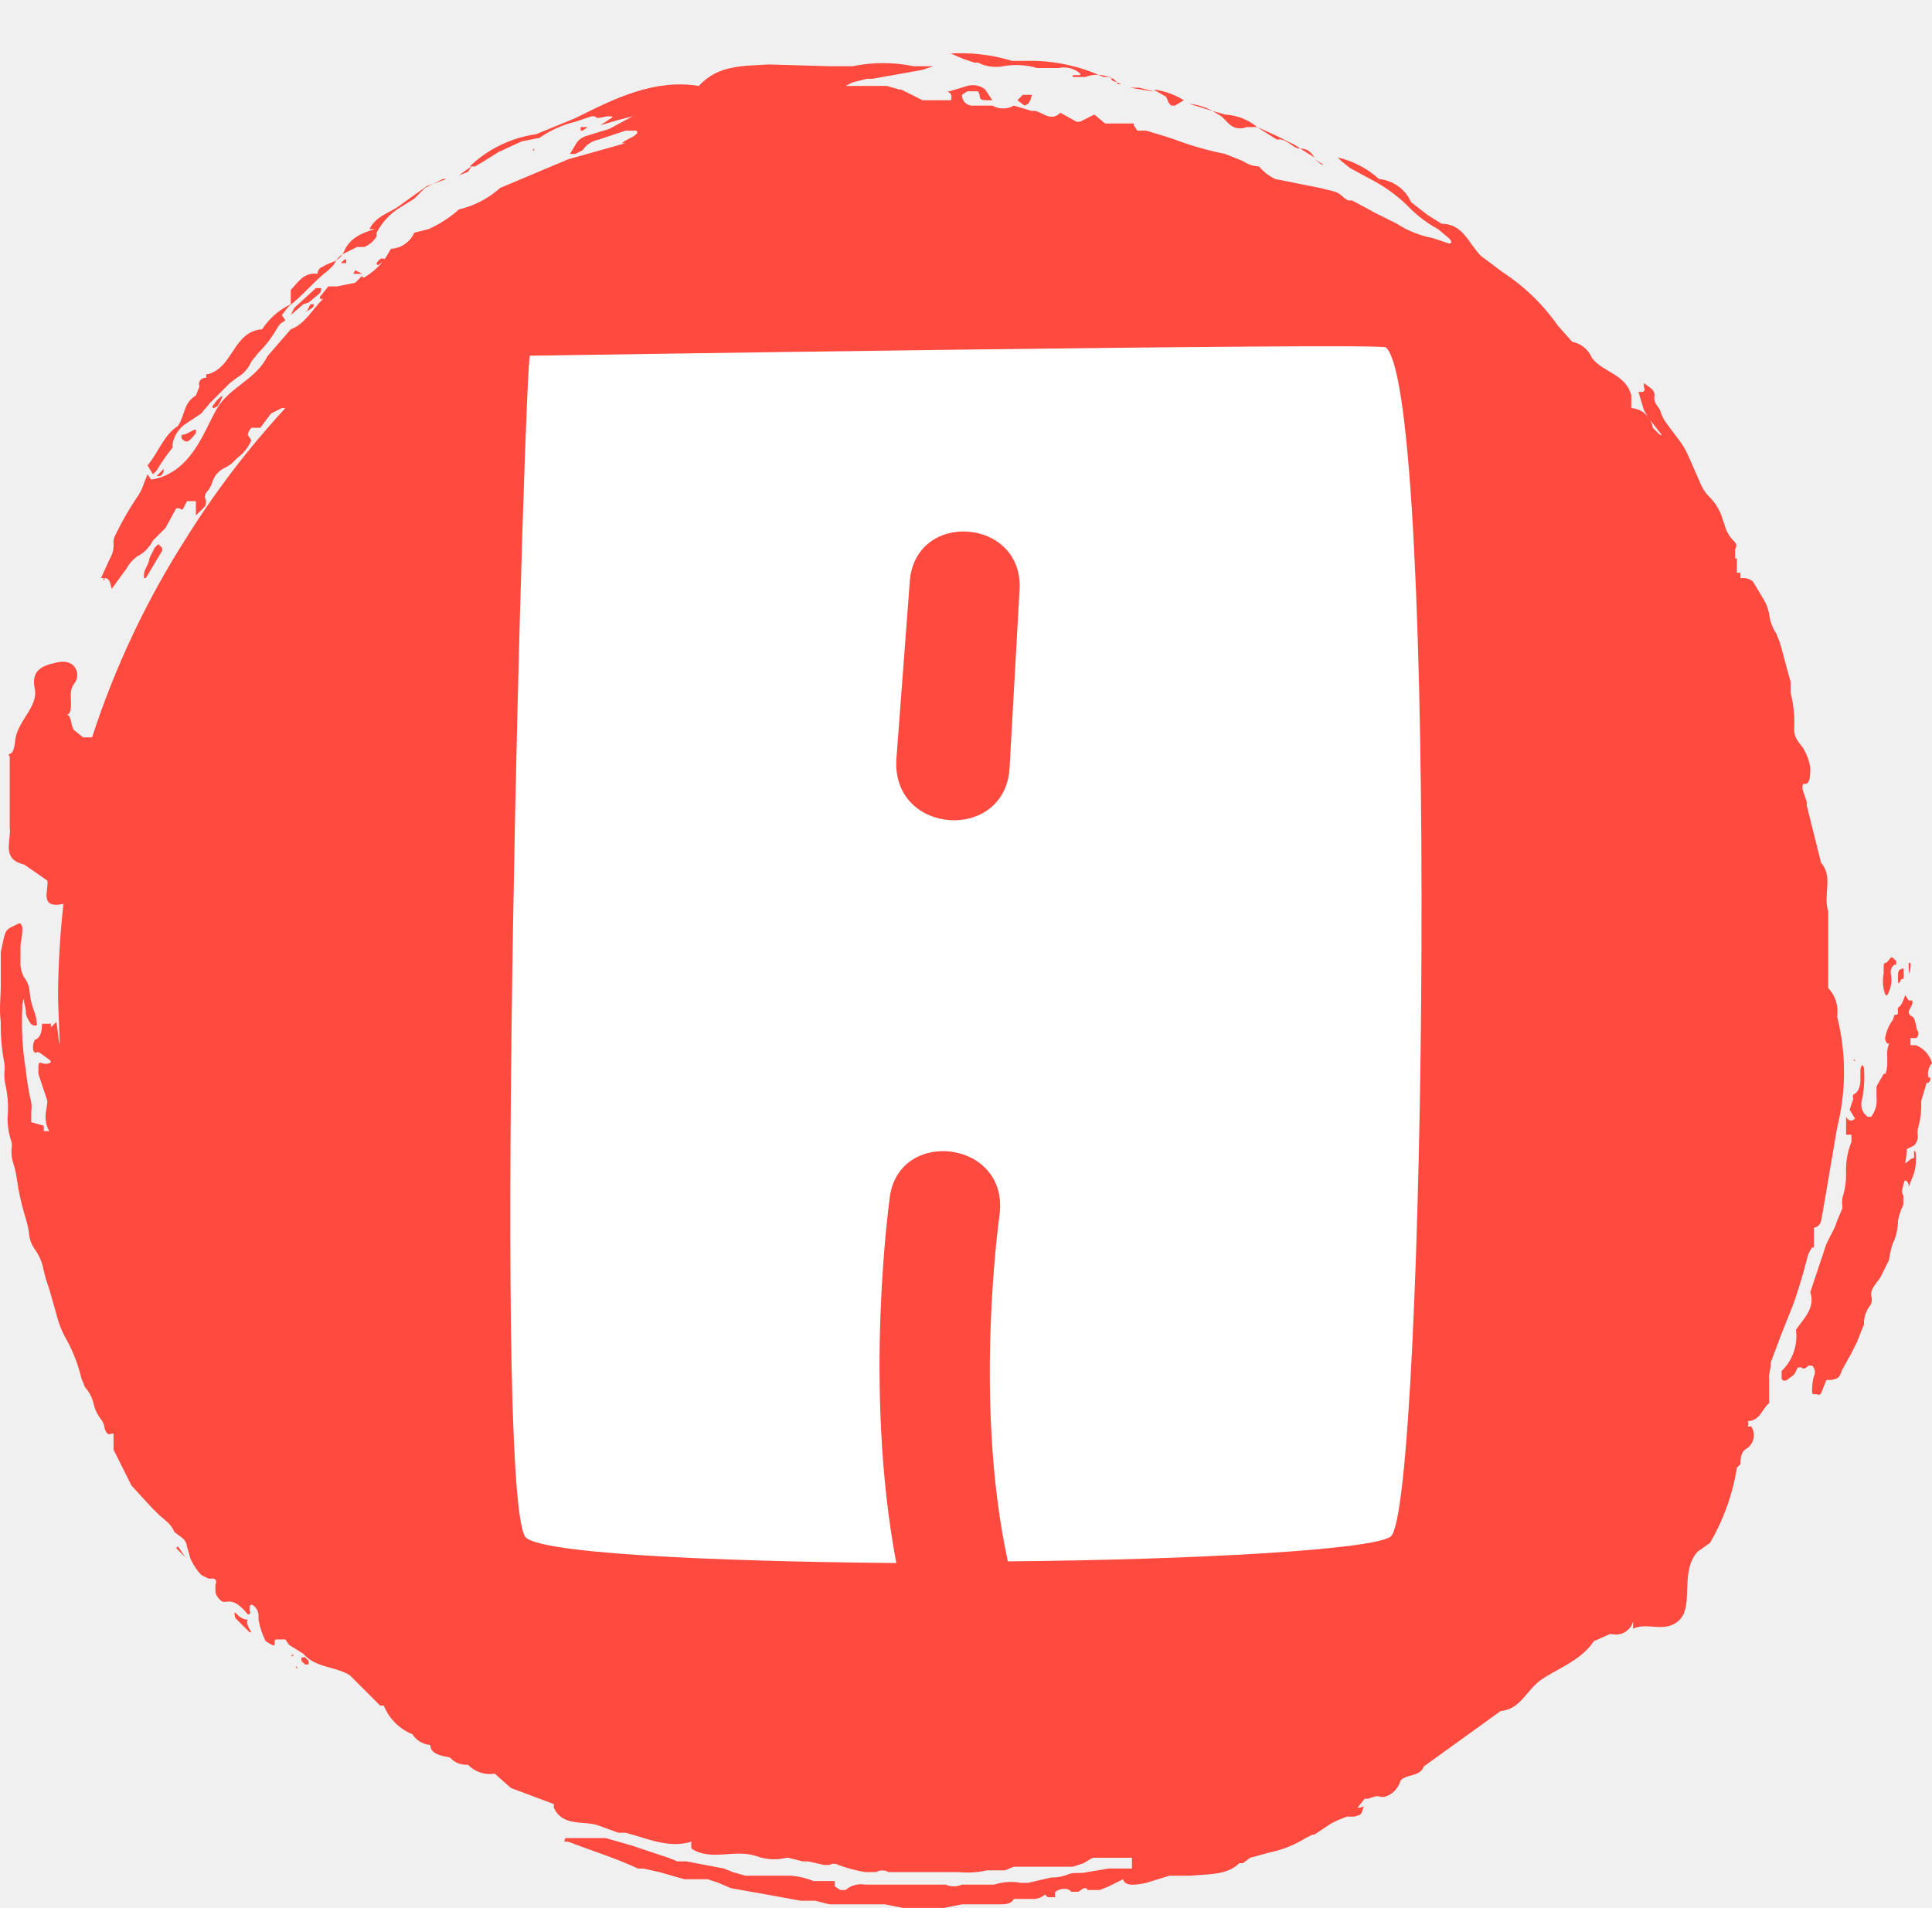
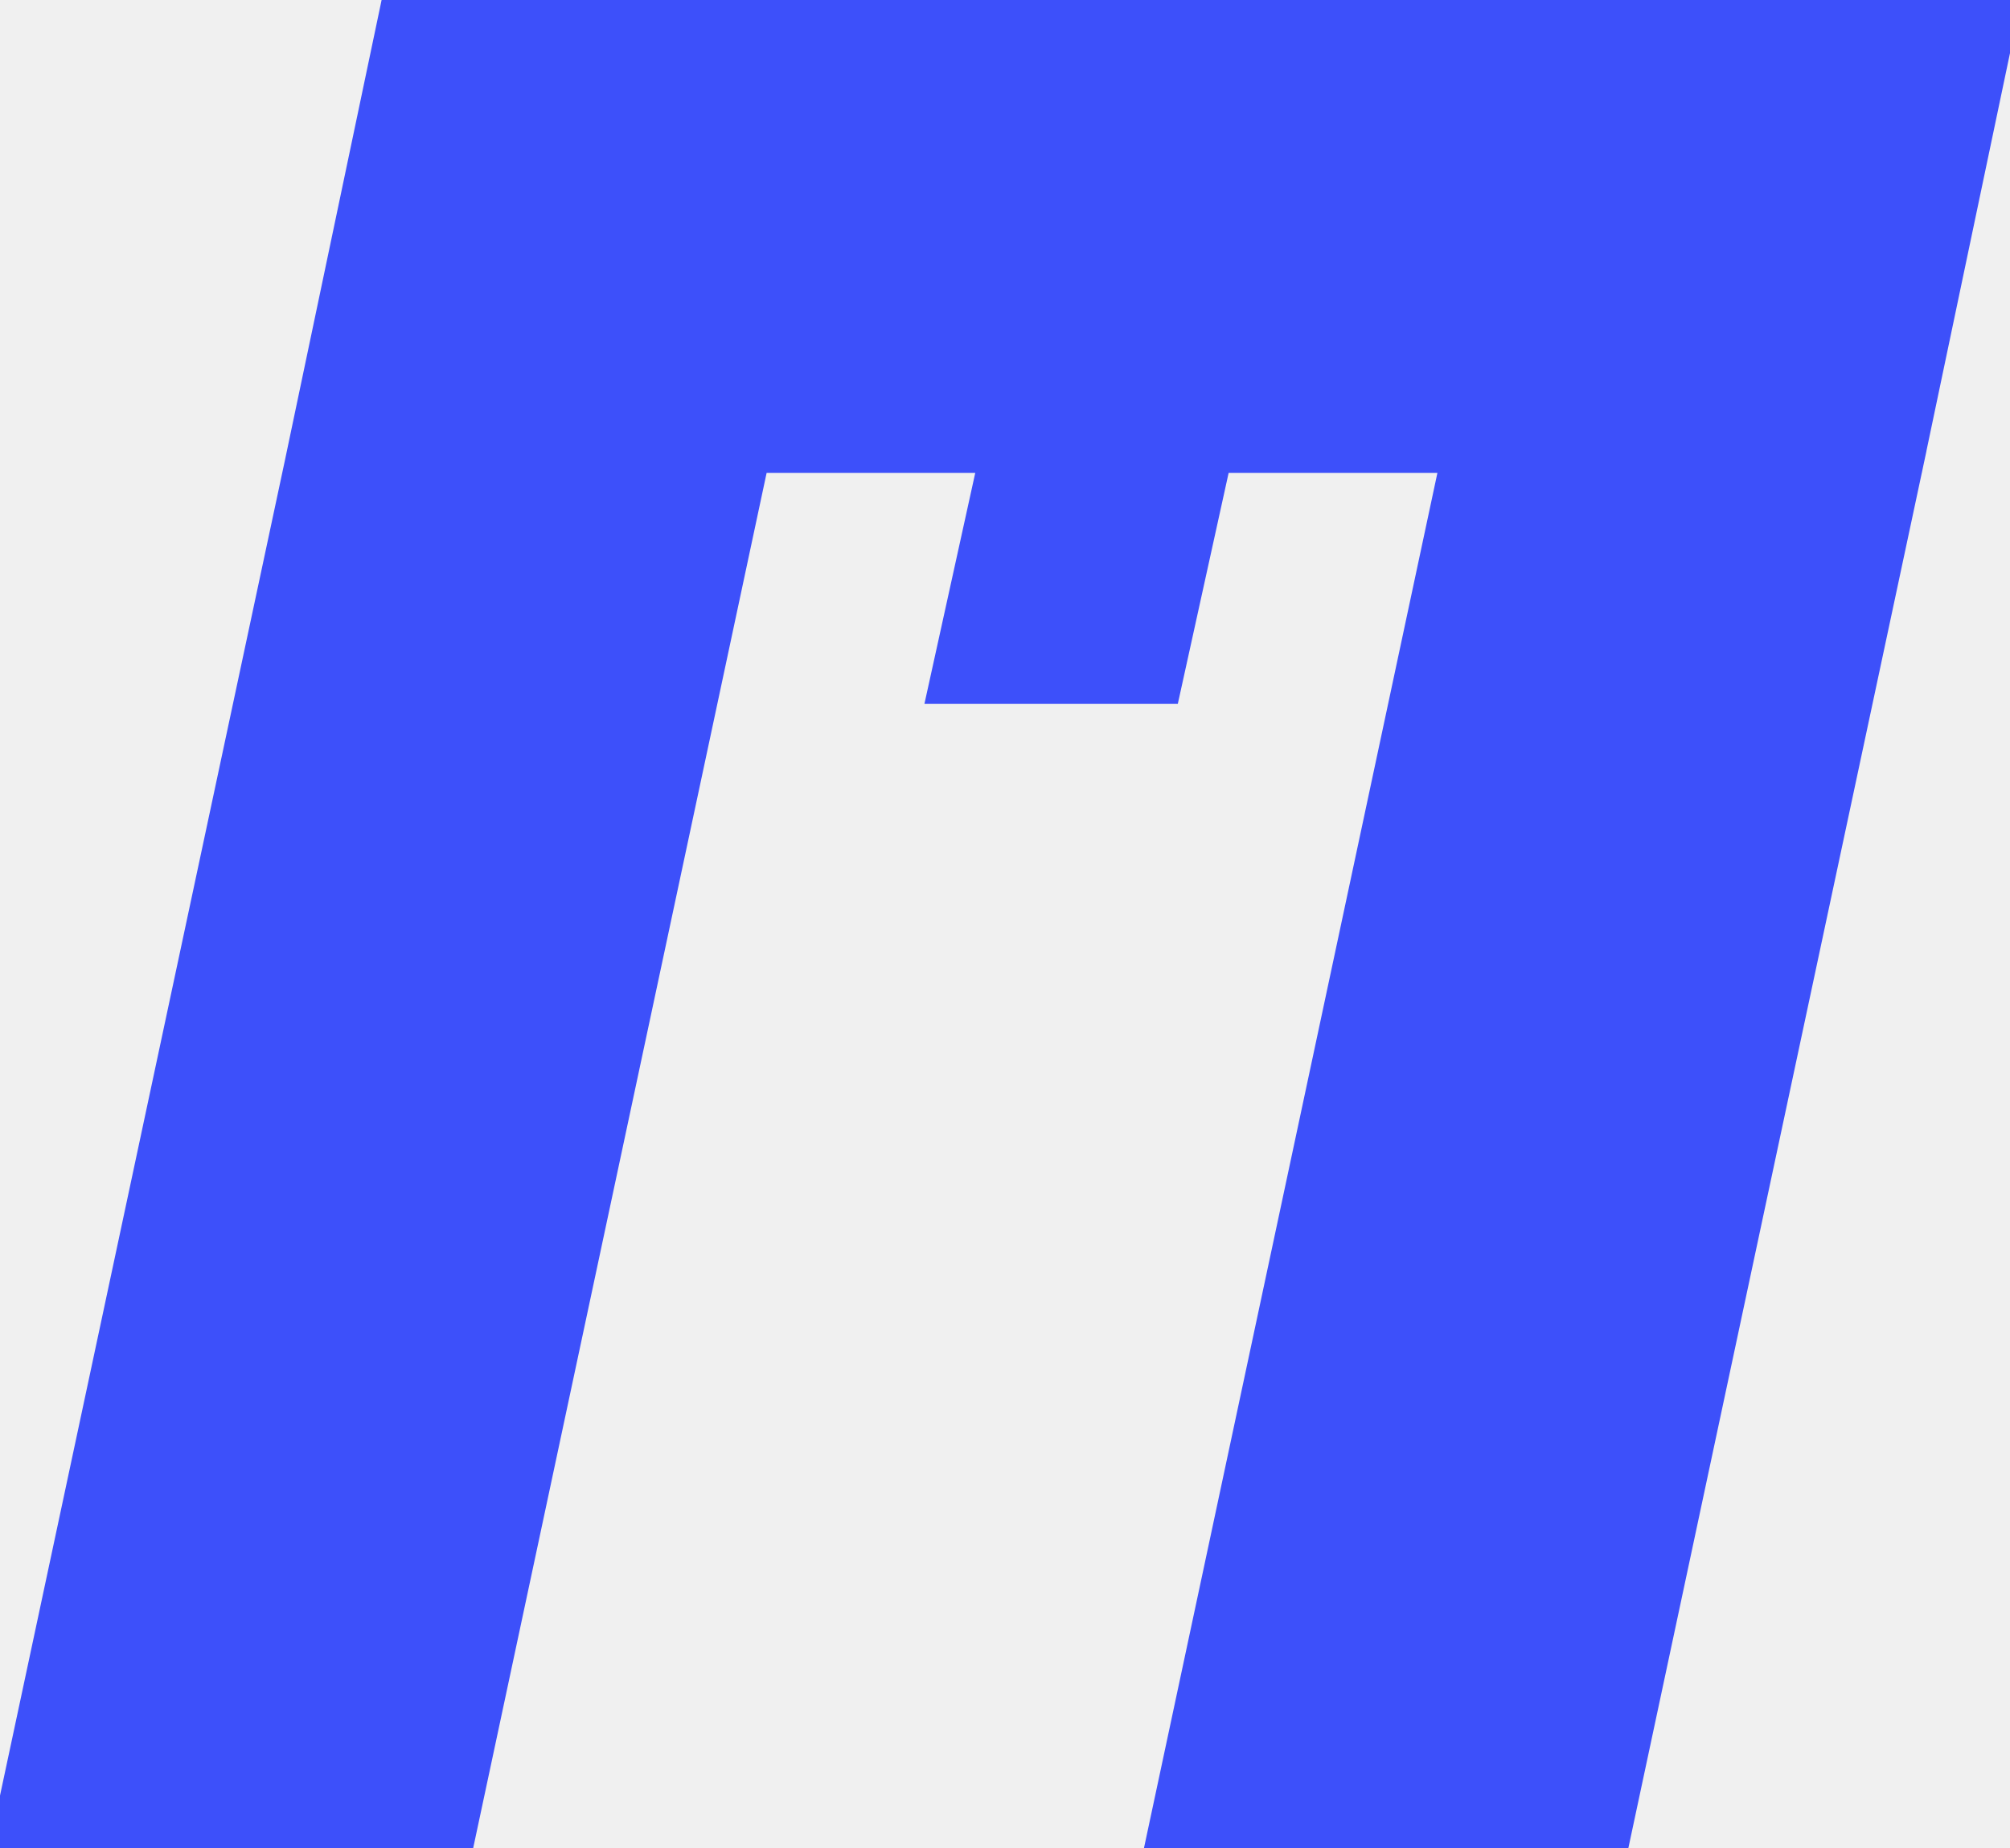
- <svg xmlns="http://www.w3.org/2000/svg" width="308.761" height="304.916" viewBox="0 0 106.008 104.687" class="css-1j8o68f" version="1.1" id="svg23">
-   <defs id="SvgjsDefs2684" />
-   <g id="SvgjsG2685" featurekey="rootContainer" transform="matrix(0.9820593,0,0,0.9820593,-0.05456052,0)" fill="#ff4a3f">
-     <g id="g17">
-       <path d="M19.8 15.3h.5l-.4-.2zm.5.1zm.8-.7c0 .1 0 .1.1.1l.4-.3c-.2-.1-.3-.1-.5.2zm.4-.2zm-4.1 2.3zm-.2.6l.3-.2c.1-.1.1-.2.1-.2h-.2l-.2.4c-.1-.1-.1 0 0 0zm2.2-2.9h-.1l-.2.2h.3zm-2.1 2.4l.6-.5c.1-.1.1-.2.1-.3h-.3l-1.2 1.1-.2.4.7-.6zm-1.1.8z" id="path3" />
-       <path d="M9.7 25v-.2a1.7 1.7 0 0 1 .7-1.1l.9-.6.5-.6.7-.7.4-.4.4-.3a1.9 1.9 0 0 0 .8-.9l.4-.5a5.9 5.9 0 0 0 1-1.3l.2-.3.3-.2-.2-.3.4-.5c.8-.6 1.4-1.4 2.2-2l.3-.3a1.4 1.4 0 0 1 .5-.6l.8-.4h.4a1.4 1.4 0 0 0 .7-.6V13a3.5 3.5 0 0 1 1.3-1.4l.8-.5.2-.2.4-.4 1-.5h.2l-1.1.4-1.4 1c-.6.5-1.4.6-1.8 1.4h.3c-.7.2-1.4.5-1.7 1.2s-.8.6-1.2.9a.4.4 0 0 0-.3.4c-.8-.1-1.1.5-1.5.9v.8a3.9 3.9 0 0 0-1.6 1.4c-1.6.1-1.6 2.1-3 2.5h-.1a.2.2 0 0 0 0 .2c-.3 0-.5.2-.4.5l-.2.5c-.7.4-.6 1.1-1 1.7-.8.5-1.1 1.5-1.7 2.2l.3.5.2-.2a11.6 11.6 0 0 1 .9-1.3zM53.9 3.3l.6.2h.2a2.2 2.2 0 0 0 1.4.2 4.1 4.1 0 0 1 1.9.1h1.2a1.4 1.4 0 0 1 1.2.3.1.1 0 0 1 0 .1H60a.1.1 0 0 0 0 .1h.7a1.8 1.8 0 0 1 1.3 0c.2 0 .1.1.2.2l.5.2h-.2c-.2-.4-.5-.4-.8-.4a9.7 9.7 0 0 0-4.3-.9h-.8A9.8 9.8 0 0 0 53 3h.2zm7.3 3.1zM50.3 4.7zm10.9 1.7h.2-.2zM19 14.7zm32.1-10zm17.6 2.2a.9.9 0 0 0 1 .2h.6a3.1 3.1 0 0 0-1.8-.7l-.7-.2.5.3zm-3.4-1.3c0 .1.1.2.2.3h.2l.5-.3a4.2 4.2 0 0 0-1.7-.6l.7.4zm7.4 2.7l.8.5c-.2-.3-.4-.5-.8-.5z" id="path5" />
-       <path d="M99 76.1l.6-1.6.6-1.5c.2-.5.6-1.8.8-2.6a1.7 1.7 0 0 1 .3-.7h.1v-1.1c.5-.1.4-.6.5-.9l.8-4.7a12.7 12.7 0 0 0 0-6.2 1.9 1.9 0 0 0-.5-1.6v-4.3c-.3-.9.3-1.9-.4-2.7L101 45a.4.4 0 0 0 0-.2l-.2-.6a.5.5 0 0 1 0-.4h.1c.3 0 .3-.5.3-.9a3 3 0 0 0-.4-1.1l-.3-.4a1.1 1.1 0 0 1-.2-.7 6.7 6.7 0 0 0-.2-2v-.6c-.2-.7-.4-1.5-.6-2.2l-.2-.5a2.5 2.5 0 0 1-.4-1.1 2.5 2.5 0 0 0-.3-.8l-.6-1a.8.8 0 0 0-.6-.2h-.1V32h-.2v-.8H97V31a.4.4 0 0 0 0-.1v-.2c.1-.2.1-.3-.1-.5a1.8 1.8 0 0 1-.4-.6l-.2-.6a2.9 2.9 0 0 0-.7-1.2 2.2 2.2 0 0 1-.5-.7l-.7-1.6a4.3 4.3 0 0 0-.6-1l-.6-.8a2.4 2.4 0 0 1-.4-.8l-.2-.3a.6.6 0 0 1-.1-.5.5.5 0 0 0-.2-.4l-.4-.3v.2c.1.2 0 .3-.1.3h-.2l.3 1 .3.5.7.9h-.1l-.2-.2-.2-.2a1.3 1.3 0 0 0-1.2-1.1v-.7c-.3-1.2-1.6-1.3-2.2-2.1a1.5 1.5 0 0 0-1.1-.9l-.8-.9a11.3 11.3 0 0 0-3.1-3l-.8-.6-.4-.3c-.7-.7-1-1.8-2.2-1.8l-.8-.5-.9-.7a2.2 2.2 0 0 0-1.8-1.3 5.1 5.1 0 0 0-2.3-1.2l.2.2.5.4 1.3.7a8.5 8.5 0 0 1 2.1 1.6 6.8 6.8 0 0 0 1.5 1.1l.6.5c.1.1.2.2.1.3H81l-.9-.3a5.6 5.6 0 0 1-2-.8l-1.2-.6-1.3-.7h-.2c-.3-.1-.4-.4-.8-.5l-.8-.2-2.5-.5a2.6 2.6 0 0 1-.9-.7 1.7 1.7 0 0 1-.9-.3l-1-.4a18.1 18.1 0 0 1-2.8-.8l-.6-.2-1-.3h-.5l-.2-.3v-.1h-1.6l-.6-.5-.4.2-.4.2h-.2l-.9-.5c-.6.6-1.1-.2-1.6-.1l-1-.3a1.2 1.2 0 0 1-1.2 0h-1.2a.6.6 0 0 1-.5-.6l.3-.2h.6a.7.7 0 0 1 .1.3c0 .2.2.2.5.2h.2l-.4-.6a1.1 1.1 0 0 0-1-.2l-1 .3H53c.3.2.2.3.2.5h-1.6l-.4-.2-.8-.4h-.1l-.7-.2h-2.3l.4-.2.8-.2h.3l1.7-.3 1.1-.2.6-.2h-1.1a8.4 8.4 0 0 0-3.4 0h-1.3L43 3.6c-1.4.1-2.8 0-3.9 1.2-2.5-.4-4.7.7-6.9 1.8l-2.2.9a6.7 6.7 0 0 0-3.7 1.8h.3l.5-.3.8-.5 1.3-.6 1-.2a6 6 0 0 1 2-.9l.9-.3h.2c.1.2.5 0 .7 0h.2c.1 0 .1.1 0 .1l-.6.4 1-.3.8-.2-1.3.7-1.3.4a1 1 0 0 0-.6.5l-.3.5h.3l.4-.2a1.4 1.4 0 0 1 .9-.6l1.5-.5h.5a.1.1 0 0 1 .1.2c-.2.2-.6.3-.8.5h.2l-3.2.9-3.8 1.6a5.2 5.2 0 0 1-2.3 1.2 6.6 6.6 0 0 1-1.7 1.1l-.8.2a1.5 1.5 0 0 1-1.3.9l-.3.5a3.7 3.7 0 0 1-1.2 1.1h-.1v-.1l-.2.2-.2.2-1 .2h-.5l-.4.5c-.1.1-.1.2 0 .2h.1c-.6.6-1 1.4-1.8 1.7L15 19.9c-.6 1.2-1.8 1.6-2.6 2.6s-1.4 3.9-3.9 4.3l-.2-.3-.2.5a2.7 2.7 0 0 1-.4.8 16.9 16.9 0 0 0-1.2 2.1.8.8 0 0 0-.1.5 1.4 1.4 0 0 1-.2.8l-.5 1.1h.2c.3 0 .3.3.4.6l.8-1.1a2.2 2.2 0 0 1 .6-.7 2 2 0 0 0 .9-.9l.3-.3.4-.4.6-1.1h.2c.1.1.1.1.2 0l.2-.4h.5v.8l.5-.5a.5.5 0 0 0 0-.5.4.4 0 0 1 .1-.3 1.5 1.5 0 0 0 .3-.5 1.3 1.3 0 0 1 .8-.9l.3-.2.3-.3a2.4 2.4 0 0 0 .8-1l-.2-.3c0-.1.1-.3.2-.4h.5l.6-.8.6-.3h.2a48.8 48.8 0 0 0-5.5 7.2h-.1.1a48.4 48.4 0 0 0-5.3 11.2h-.5l-.5-.4c-.2-.2-.1-.7-.4-.9h.1c.3-.5-.1-1.2.3-1.7s.1-1.4-.9-1.2-1.5.5-1.3 1.5-1 1.8-1.1 2.9-.5.5-.3.9v3.9c.1.8-.5 1.8.8 2.1l1.3.9c.1.5-.5 1.6.9 1.3a49.2 49.2 0 0 0-.3 5c0 1.1.1 2.2.1 3.3v-.4c-.1-.4-.1-.8-.2-1.3l-.3.3v-.2h-.5c0 .5-.1.8-.4.9a.9.9 0 0 0-.1.5c0 .1.1.3.2.2s.4.2.7.4-.2.3-.4.2-.2.1-.2.3v.3l.5 1.5c0 .3-.1.6-.1.9a1.7 1.7 0 0 0 .2.8h-.3v-.3l-.7-.2v-.6a1.5 1.5 0 0 0 0-.5 14.6 14.6 0 0 1-.3-1.8 16.6 16.6 0 0 1-.2-3.5.9.9 0 0 1 .1-.5v.2a2.9 2.9 0 0 1 .1.5.8.8 0 0 0 .1.4c.1.2.2.4.4.4s.1-.1.1-.2a2.1 2.1 0 0 0-.1-.5 4.2 4.2 0 0 1-.3-1.3 1.5 1.5 0 0 0-.3-.7 1.6 1.6 0 0 1-.2-.9v-.8c0-.3.1-.6.1-.9a.5.5 0 0 0-.1-.4h-.1c-.8.4-.7.2-1 1.6V55c0 .7-.1 1.4 0 2.1a10.8 10.8 0 0 0 .2 2.3 1.8 1.8 0 0 1 0 .5 3.1 3.1 0 0 0 .1.9 5.9 5.9 0 0 1 .1 1.3 3.9 3.9 0 0 0 .2 1.7 1.2 1.2 0 0 1 0 .4 2.1 2.1 0 0 0 .1.8 4.9 4.9 0 0 1 .2.9 14 14 0 0 0 .5 2.2 5 5 0 0 1 .2 1 1.7 1.7 0 0 0 .3.7 2.9 2.9 0 0 1 .5 1.2 8.5 8.5 0 0 0 .3 1l.4 1.4a5.4 5.4 0 0 0 .6 1.5 8.5 8.5 0 0 1 .8 2.1l.2.5a2.1 2.1 0 0 1 .5 1 2.1 2.1 0 0 0 .4.8 1 1 0 0 1 .2.5c.1.3.2.4.4.3h.1v.9l.5 1 .5 1 1.1 1.2.4.4c.3.3.7.5.9 1l.4.3a.7.7 0 0 1 .3.5l.2.7a3.3 3.3 0 0 0 .6.9l.4.2h.3a.2.2 0 0 1 .1.3 2.5 2.5 0 0 0 0 .5.9.9 0 0 0 .4.5h.2c.4-.1.8.2 1.2.7h.1c0-.1.1-.1 0-.2v-.2c0-.1.1-.2.2-.1a.7.7 0 0 1 .3.6v.2a4.3 4.3 0 0 0 .4 1.2c.5.3.5.3.5.1s0-.2.2-.2h.4l.2.3.8.5c.7.8 1.8.7 2.6 1.2l1.7 1.7h.2a2.9 2.9 0 0 0 1.6 1.6 1.3 1.3 0 0 0 1 .6c0 .5.6.6 1.1.7a1.2 1.2 0 0 0 .8.4h.2a1.7 1.7 0 0 0 1.5.5l.9.8 2.4.9v.2c.5 1.1 1.7.7 2.5 1l1.1.4h.4c1.2.3 2.4.9 3.7.5a.7.7 0 0 0 0 .4c1.1.7 2.4 0 3.6.4a2.9 2.9 0 0 0 1.7.1h.1l.8.2h.3l.9.2h.3a.5.5 0 0 1 .5 0 7.9 7.9 0 0 0 1.5.4h.6a.7.7 0 0 1 .7 0h3.9a5 5 0 0 0 1.6-.1h1l.5-.2H60l.6-.2.5-.3h2.2v.6H62l-1.2.2c-.4.1-.7 0-1 .1a2.4 2.4 0 0 1-1 .2l-1.3.3h-.4a3.1 3.1 0 0 0-1.5.1h-1.8a1.1 1.1 0 0 1-.9 0h-4.5a1.3 1.3 0 0 0-1.1.3H47l-.3-.2v-.3h-1.2a4.1 4.1 0 0 0-1.3-.3h-2.5l-.7-.2-.5-.2-2.1-.4h-.5l-.5-.2-2.1-.7-1.4-.4h-2.2c-.1 0-.1.1-.1.2h.2c1.3.5 2.6.9 3.9 1.5h.3l.9.2 1.4.4h1.3l.6.2.7.3 1.7.3 1.1.2 1.1.2h.8l.8.2h3.1l1 .2h2.3l1-.2H56c.4 0 .6-.1.7-.3h1a1 1 0 0 0 .8-.3c-.1.1 0 .1.1.2h.4v-.2c0-.1 0-.1.2-.2s.6-.1.7.1h.4l.3-.2c.2 0 .2 0 .2.1h.7l.5-.2.8-.4c.1.3.4.4 1.3.2l1.3-.4h1.2c.9-.1 2 0 2.7-.7h.2l.4-.3 1.1-.3a6.1 6.1 0 0 0 2-.8l.4-.2h.1l.9-.6.4-.2.5-.2h.4c.4-.1.4-.1.5-.4s0-.1-.2-.1h-.1l.4-.5h.2c.3-.1.5-.2.7-.1h.2a1.3 1.3 0 0 0 .9-.9c.3-.4 1.1-.2 1.3-.8l4.3-3.1c1.1-.1 1.4-1.1 2.2-1.7s2.3-1.1 3-2.2l.9-.4h.1a1 1 0 0 0 1.2-.7v.4c.8-.4 1.8.3 2.6-.5s0-2.7 1-3.8l.7-.5a12.1 12.1 0 0 0 1.5-4.2l.2-.2c0-.3 0-.7.4-.9a.9.9 0 0 0 .2-1.2h-.2a.3.3 0 0 0 0-.3c.7 0 .8-.7 1.2-1V77a.5.5 0 0 1 0-.2 3.8 3.8 0 0 0 .1-.7zM5.9 32.2z" id="path7" />
-       <path d="M26.4 9.3l-.3.2-.4.3.5-.2zm6.1-2h.1l.3-.2h-.4zm-2.6 1l-.1.1h.1v-.1zm-1.5 1.4zm1.3-.2zm-6.3 3.1zM9.2 26.2l-.4.4H9a.4.4 0 0 0 .2-.4zm3-3.5a2.1 2.1 0 0 0 .3-.6 1.5 1.5 0 0 0-.5.5c-.1.1-.1.2 0 .2zM11 24.2V24c-.2 0-.5.3-.8.3v.2c.3.3.4.2.8-.3zm3 66.2zM73.9 9.2h.1l-.5-.3zm-2.5-1.4c.5-.1.8.4 1.2.5h.1l-.3-.2-1-.5-1.1-.5.3.2zM52.8 3.1zm11.7 2h-.1l-1.2-.2h.5zm2 .7l1.3.4a3.3 3.3 0 0 0-1.3-.4zm-9 0a1 1 0 0 0 .2-.5h-.5l-.3.3.4.3zm9 1.6zM49.9 4.2zm2.9.7zM48.5 4zm13.8 2.1a.5.5 0 0 0 0 .1zm44.8 52.3h-.3V58h.3c.1 0 .2-.3.1-.4s-.1-.7-.3-.8a.3.3 0 0 1-.2-.3l.2-.4a.4.4 0 0 0 0-.2h-.2l-.2-.3c-.1.3-.2.6-.4.7a.5.5 0 0 0 0 .2c0 .1 0 .2-.1.2h-.1a1.1 1.1 0 0 1-.1.3 2.3 2.3 0 0 0-.4.9.4.4 0 0 0 .1.4h.1a1.7 1.7 0 0 0-.1.8v.4a1.8 1.8 0 0 1-.1.5h-.1l-.4.7v.6a1.5 1.5 0 0 1-.3 1.1h-.2l-.2-.2a.9.9 0 0 1-.1-.8 6.5 6.5 0 0 0 .1-1.7c0-.1-.1-.2-.1-.2a.5.5 0 0 0-.1.3v.6c0 .2-.1.6-.3.7s-.1.2-.1.3l-.2.6.3.5c-.2.2-.4.1-.5-.1v1h.3v.4a4.2 4.2 0 0 0-.3 1.4 3.3 3.3 0 0 0 0 .4 4 4 0 0 1-.2 1.3 2 2 0 0 0 0 .6l-.3.7a3.2 3.2 0 0 1-.3.7l-.3.6-.9 2.7c.3.9-.4 1.5-.8 2.1a2.7 2.7 0 0 1-.8 2.3v.4c0 .1.1.2.3.1l.4-.3.2-.4h.2c.1.1.2.1.4-.1h.2a.5.5 0 0 1 .1.6 2.9 2.9 0 0 0-.1.8c0 .1 0 .2.1.2h.2c.1.1.2 0 .3-.3l.2-.5h.3c.4-.1.4-.1.6-.6l.5-.9.3-.6.4-1a1.6 1.6 0 0 1 .3-1 .6.6 0 0 0 .1-.6c0-.2 0-.3.2-.6l.3-.4.5-1a4.7 4.7 0 0 1 .2-.9 3 3 0 0 0 .3-1.3 3.8 3.8 0 0 1 .3-.9v-.5c-.1-.2-.1-.2 0-.6s.1-.2.2-.2a.4.4 0 0 1 .1.3l.2-.5a2.3 2.3 0 0 0 .2-.9v-.3c0-.1 0-.3-.1-.3v.4c-.2 0-.3.2-.5.3a6.4 6.4 0 0 0 .1-.8l.4-.2a.7.7 0 0 0 .2-.6 1.4 1.4 0 0 1 0-.3 4.8 4.8 0 0 0 .2-1.4v-.2l.3-1h.1a.3.3 0 0 0 .1-.3h-.1a.9.9 0 0 1 .2-.8 1.5 1.5 0 0 0-.9-1zm-1.2 7.8zm-.2-9.9zm0 0zM9.1 30.8a.3.3 0 0 0 0-.2l-.2-.2-.2.2-.3.6c0 .3-.3.6-.3.9v.2h.1zm96.3 24.8h.1a1.7 1.7 0 0 0 .2-1.2.5.5 0 0 1 .2-.5h.1v-.2l-.2-.2h-.1c-.1.1-.2.3-.3.3s-.1.1-.1.3v.3a2.2 2.2 0 0 0 .1 1.2zM13.2 90.1c-.1 0 0 .2 0 .3l.8.8h.1c-.2-.3-.3-.6-.2-.7a.9.9 0 0 1-.5-.2zm.8.3zm92.3-35.7h.1a2 2 0 0 0 0-.6c-.3.1-.3.1-.3.6s.1.1.2 0z" id="path9" />
-       <path d="M106.7 62a.6.6 0 0 0 .1-.5c0-.1-.1-.2-.1-.1h-.2v.2c0 .4.1.5.2.4zm.1-8.2h-.1v.6a1 1 0 0 0 .1-.6zM17.1 92.6h-.2v.2l.2.2h.2v-.2zm86.6-33.3c0-.1 0-.1-.1-.1zM9.9 86.5l.5.5-.4-.6z" id="path11" />
-       <circle cx="10.5" cy="87.1" transform="rotate(-24.8 10.4 87.159)" id="circle13" />
-       <path d="M9.7 30.1h-.1v.2-.2h.1zm83.2-6.6l-.2-.3h-.1zm-14.7 77.1zM5.9 32.2zm-.1.2a.3.3 0 0 0 .1-.2v.2zm1.9-4.9zM61.5 2.4zm42.8 58.2v.1-.1zM16.4 92.5h-.1c.1.1.2 0 .1-.1zm.2.7h.1l-.1-.1v.1zm73.9-71.3zm15.2 34.4zM14.6 91.7zm92.1-37zm-.8 11.4zM34.6 0z" id="path15" />
-     </g>
-   </g>
-   <g id="SvgjsG2686" featurekey="nameFeature-0" transform="matrix(2.284354,0,0,2.284354,27.98006,-5.60952)" fill="#ffffff">
-     <path d="M9.6 16.48 l-0.32 4.24 c-0.08 1.8 2.6 1.96 2.72 0.2 l0.24 -4.28 c0.12 -1.76 -2.56 -1.96 -2.64 -0.16 z M0.48 11 l0 0 c0.04 0 20.48 -0.32 20.56 -0.2 c1.28 1.12 0.96 27.8 0.12 28.56 c-0.4 0.32 -4.64 0.56 -9.2 0.6 c-0.84 -3.84 -0.2 -8.32 -0.2 -8.32 c0.24 -1.8 -2.44 -2.12 -2.64 -0.4 c0 0.04 -0.64 4.52 0.16 8.76 c-4.56 -0.04 -8.68 -0.24 -8.92 -0.64 c-0.8 -1.44 0 -28.28 0.12 -28.36 z" id="path20" />
+ <svg xmlns="http://www.w3.org/2000/svg" width="87" height="80" viewBox="0 0 87 80">
+   <g id="svgGroup" stroke-linecap="round" fill-rule="evenodd" font-size="9pt" stroke="#3d50fa" stroke-width="0.25mm" fill="#3d50fa" style="stroke:#3d50fa;stroke-width:0.25mm;fill:#3d50fa">
+     <path d="M 12.8 20 L 17 0 L 87 0 L 82.8 20 L 12.8 20 Z M 82.8 20 L 62.8 20 L 50 80 L 70 80 L 82.8 20 Z M 0 80 L 12.8 20 L 32.8 20 L 20 80 L 0 80 Z M 40.6 30 L 42.8 20 L 52.8 20 L 50.6 30 L 40.6 30 Z M 62.8 20 L 82.8 20 L 62.8 20 Z M 32.8 20 L 12.8 20 L 32.8 20 Z" vector-effect="non-scaling-stroke" />
  </g>
</svg>
